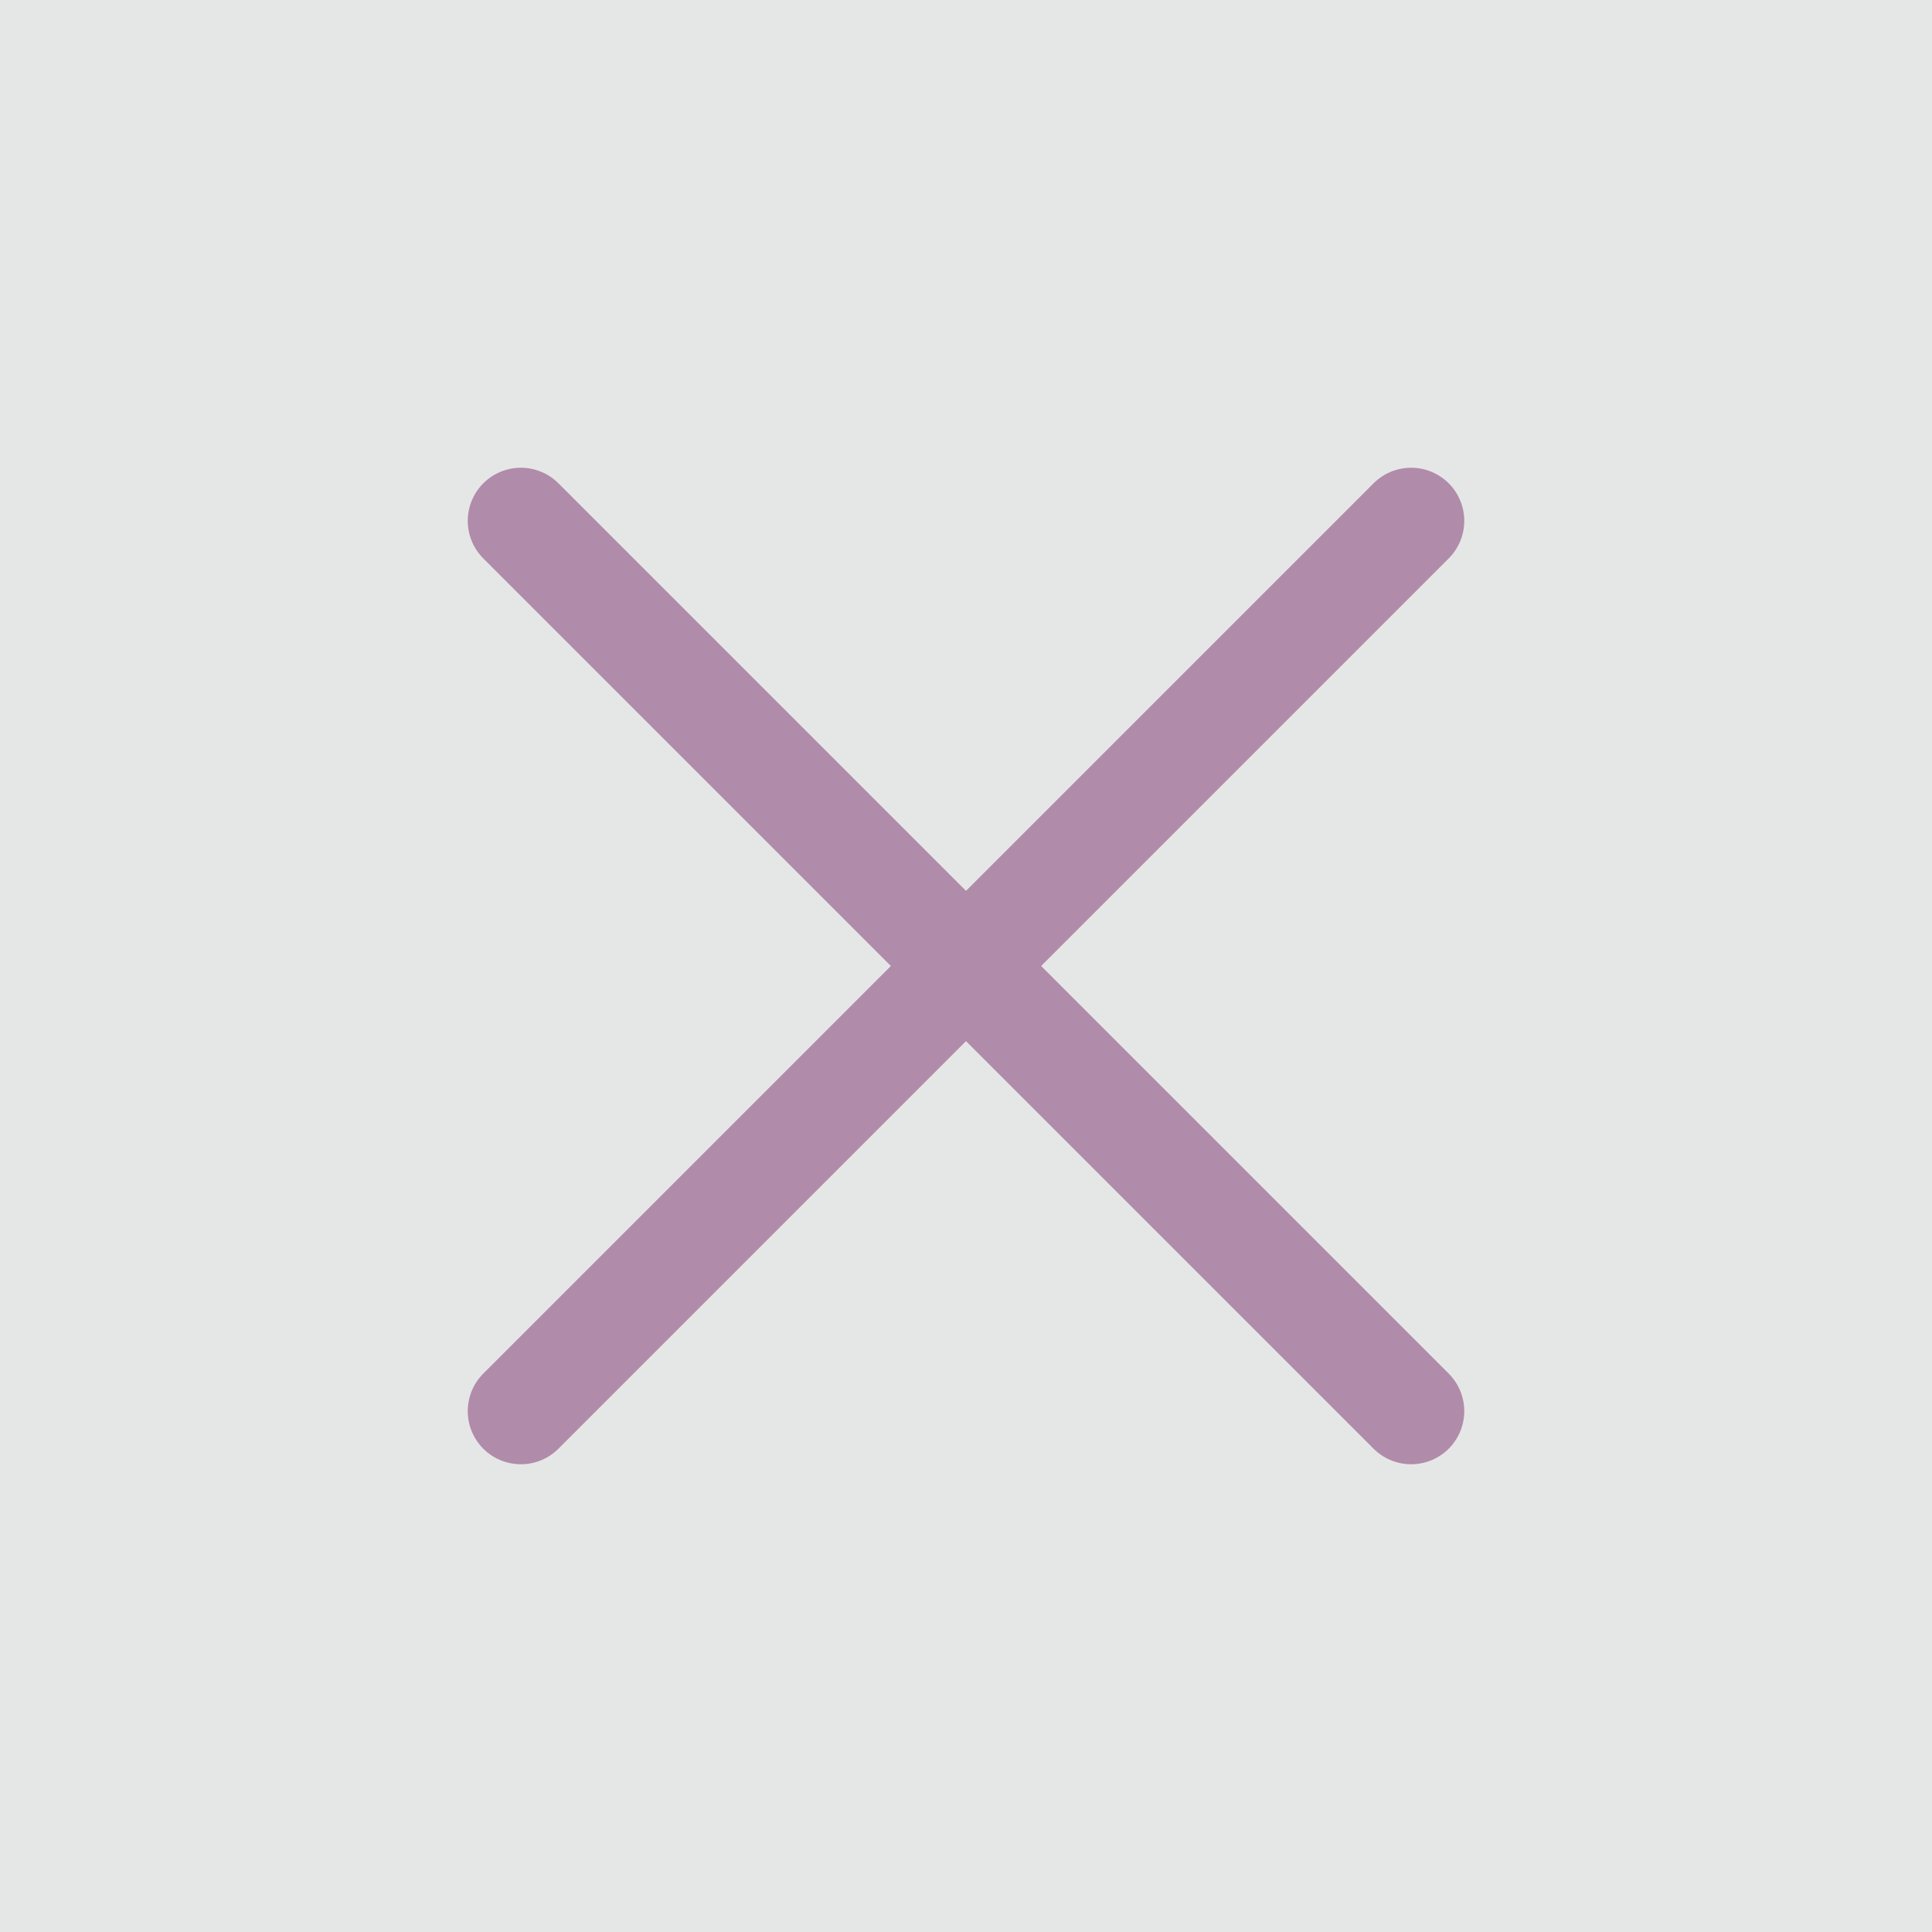
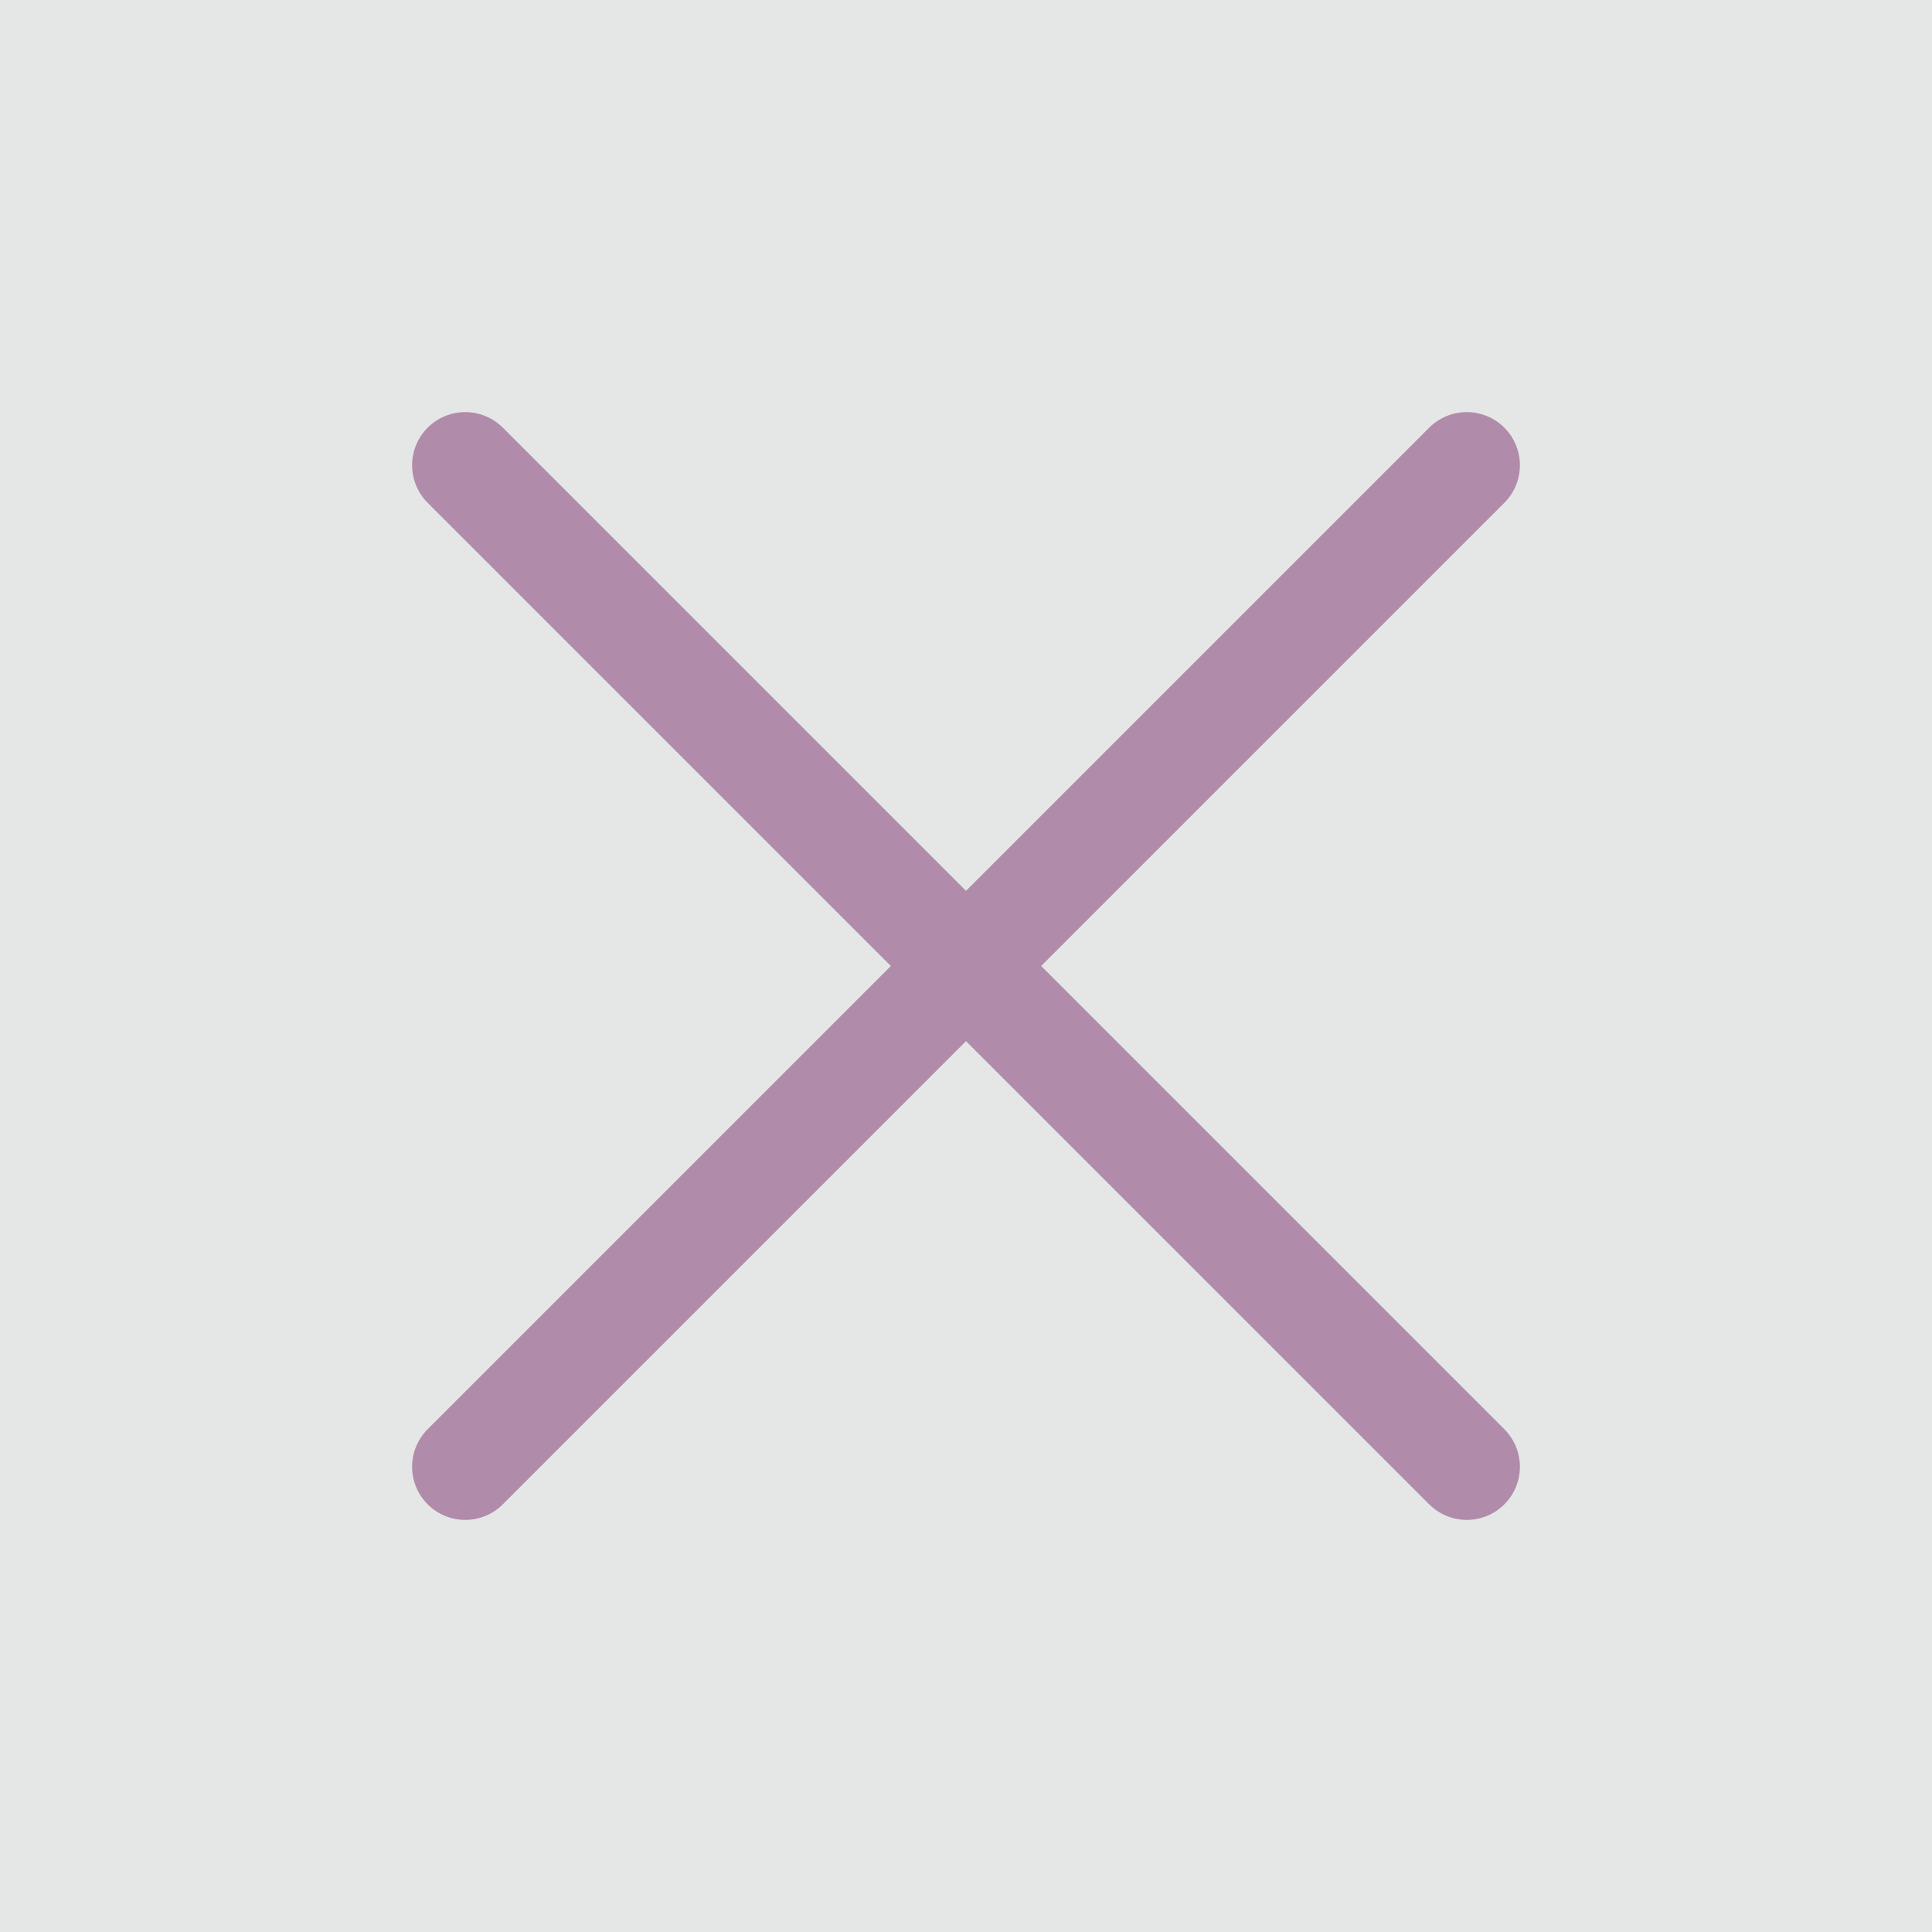
<svg xmlns="http://www.w3.org/2000/svg" width="1024" height="1024" viewBox="0 0 1024 1024">
  <defs />
  <rect x="0" y="0" width="1024" height="1024" transform="matrix(1 0 0 1 0 0)" fill="#e5e7e7" />
-   <path d="M276.07 276.07L747.93 747.93" transform="matrix(1 0 0 1 0 0)" fill="none" stroke="#b18baa" stroke-width="56.32" stroke-linecap="round" stroke-linejoin="round" />
-   <path d="M747.93 276.07L276.07 747.93" transform="matrix(1 0 0 1 0 0)" fill="none" stroke="#b18baa" stroke-width="56.32" stroke-linecap="round" stroke-linejoin="round" />
+   <path d="M246.579 246.579L777.421 777.421" transform="matrix(1 0 0 1 0 0)" fill="none" stroke="#b18baa" stroke-width="56.32" stroke-linecap="round" stroke-linejoin="round" />
+   <path d="M777.421 246.579L246.579 777.421" transform="matrix(1 0 0 1 0 0)" fill="none" stroke="#b18baa" stroke-width="56.32" stroke-linecap="round" stroke-linejoin="round" />
</svg>
